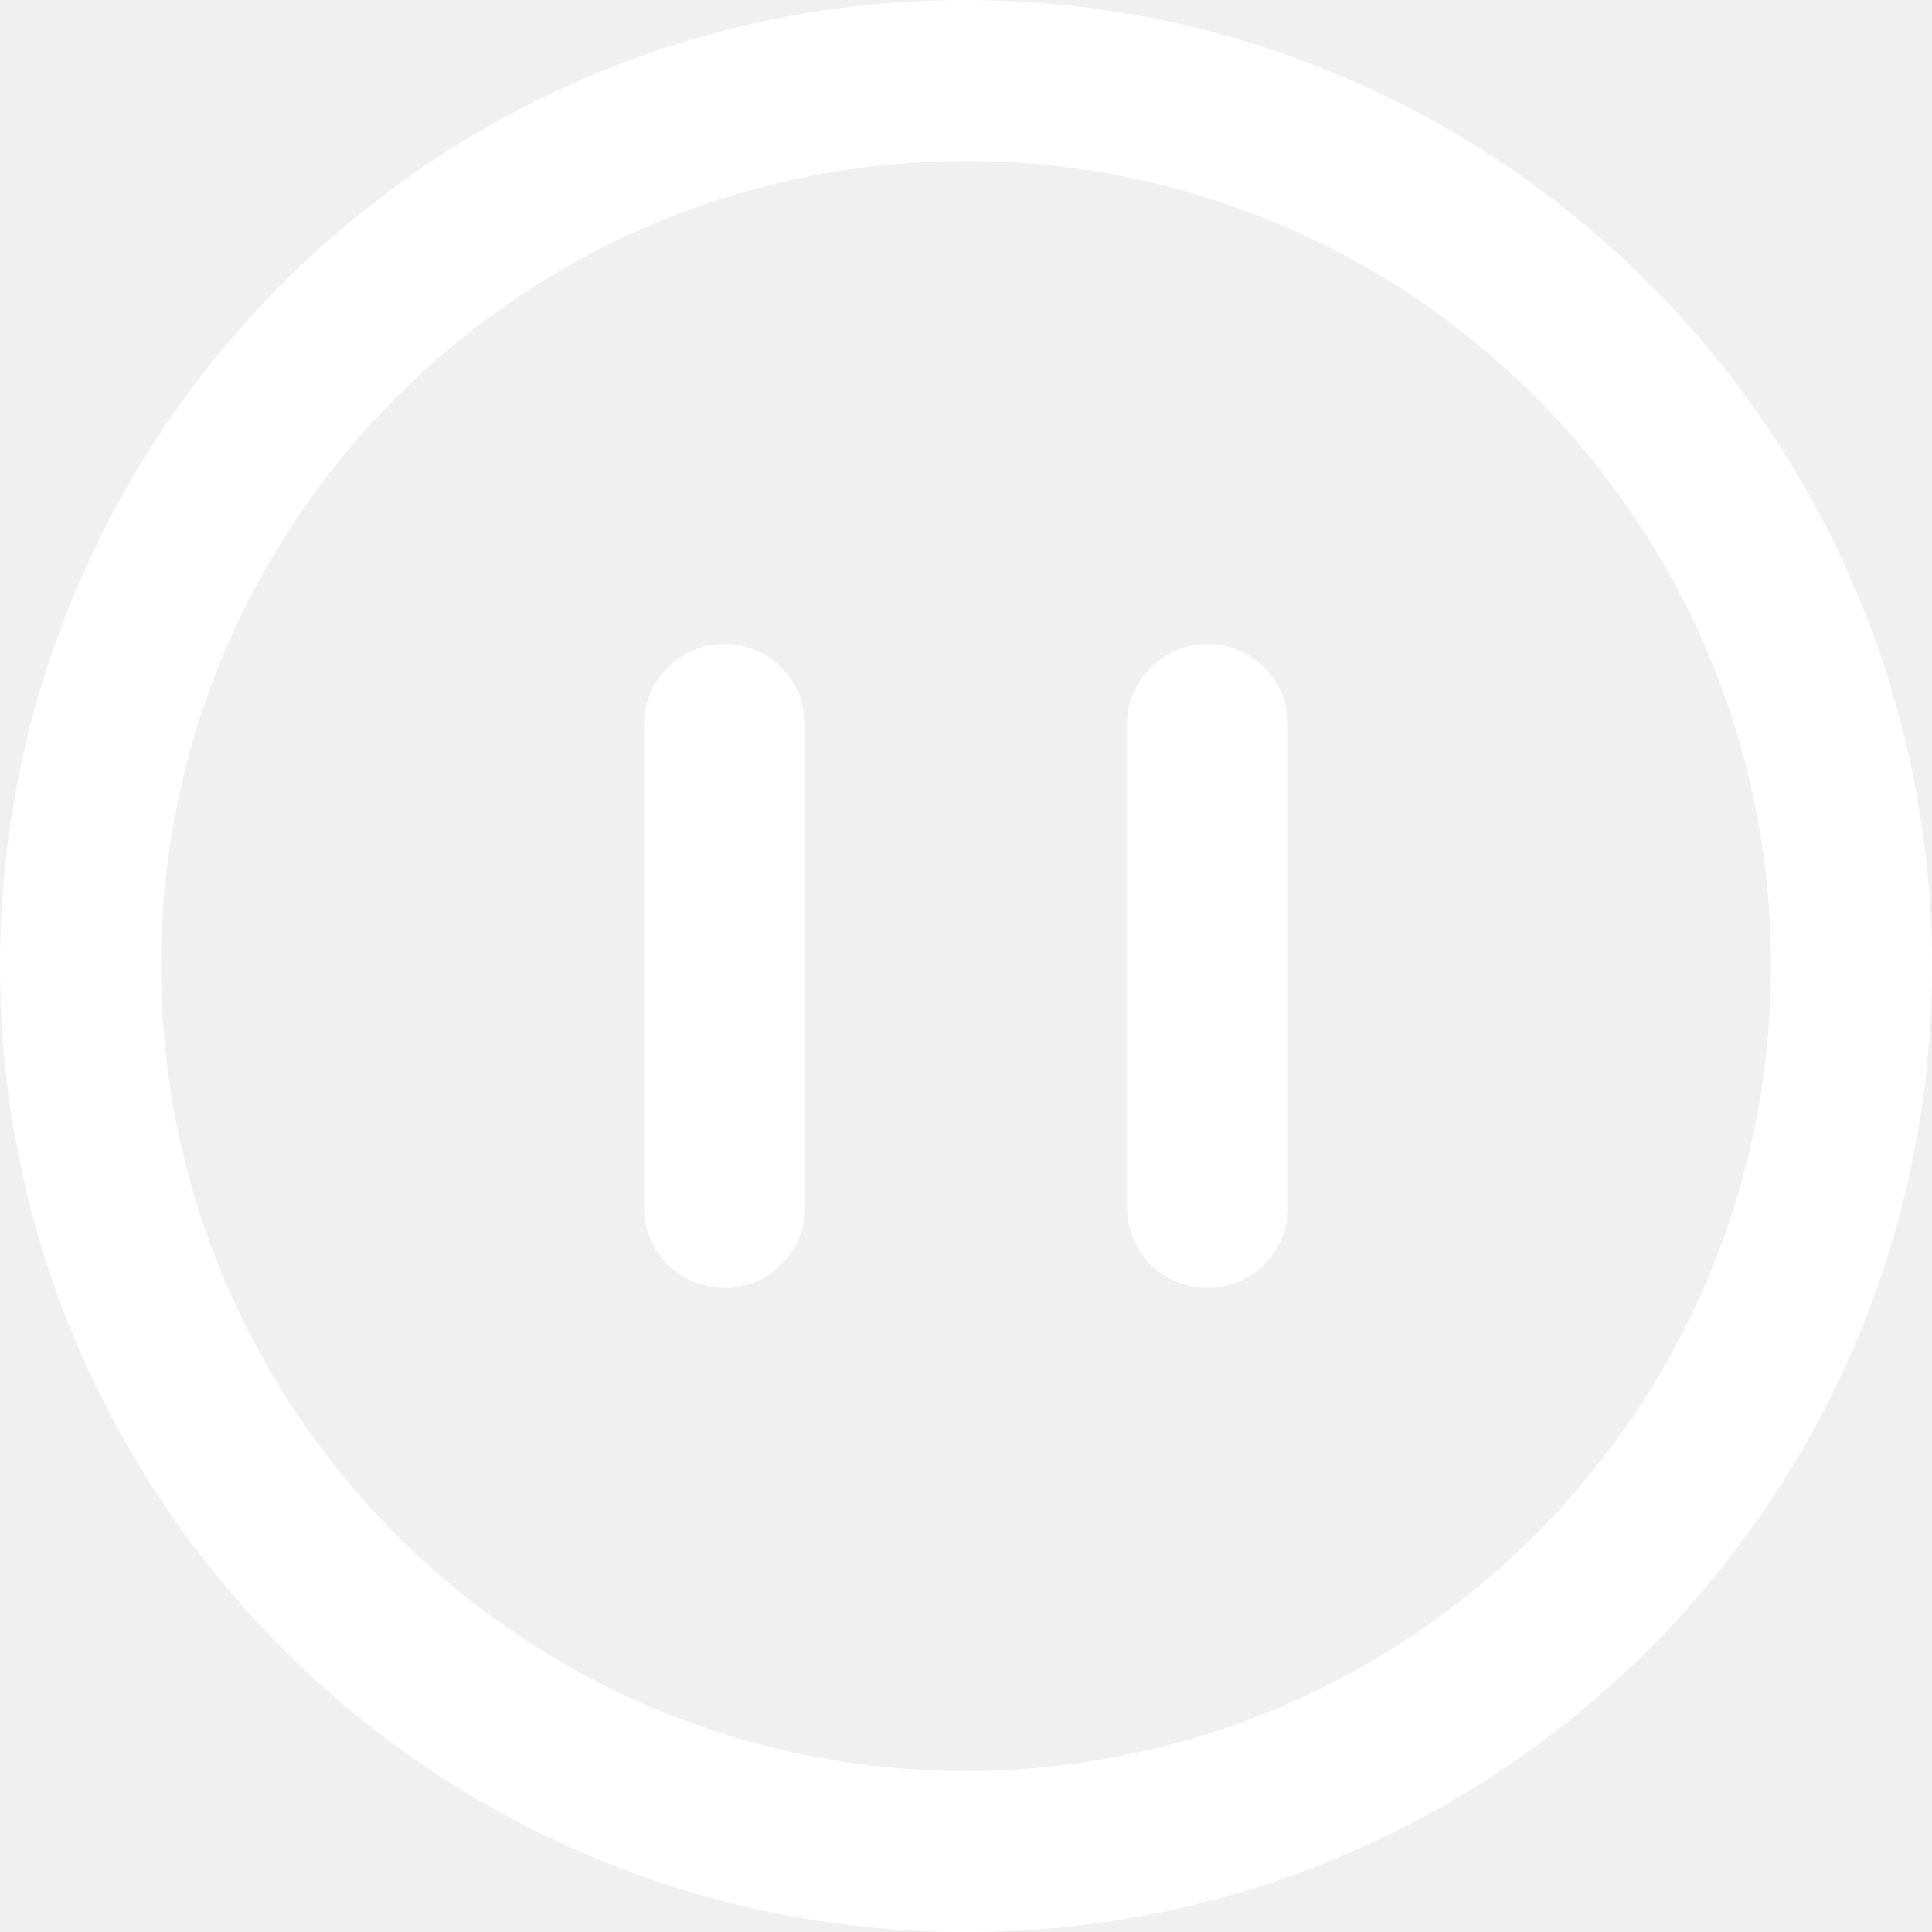
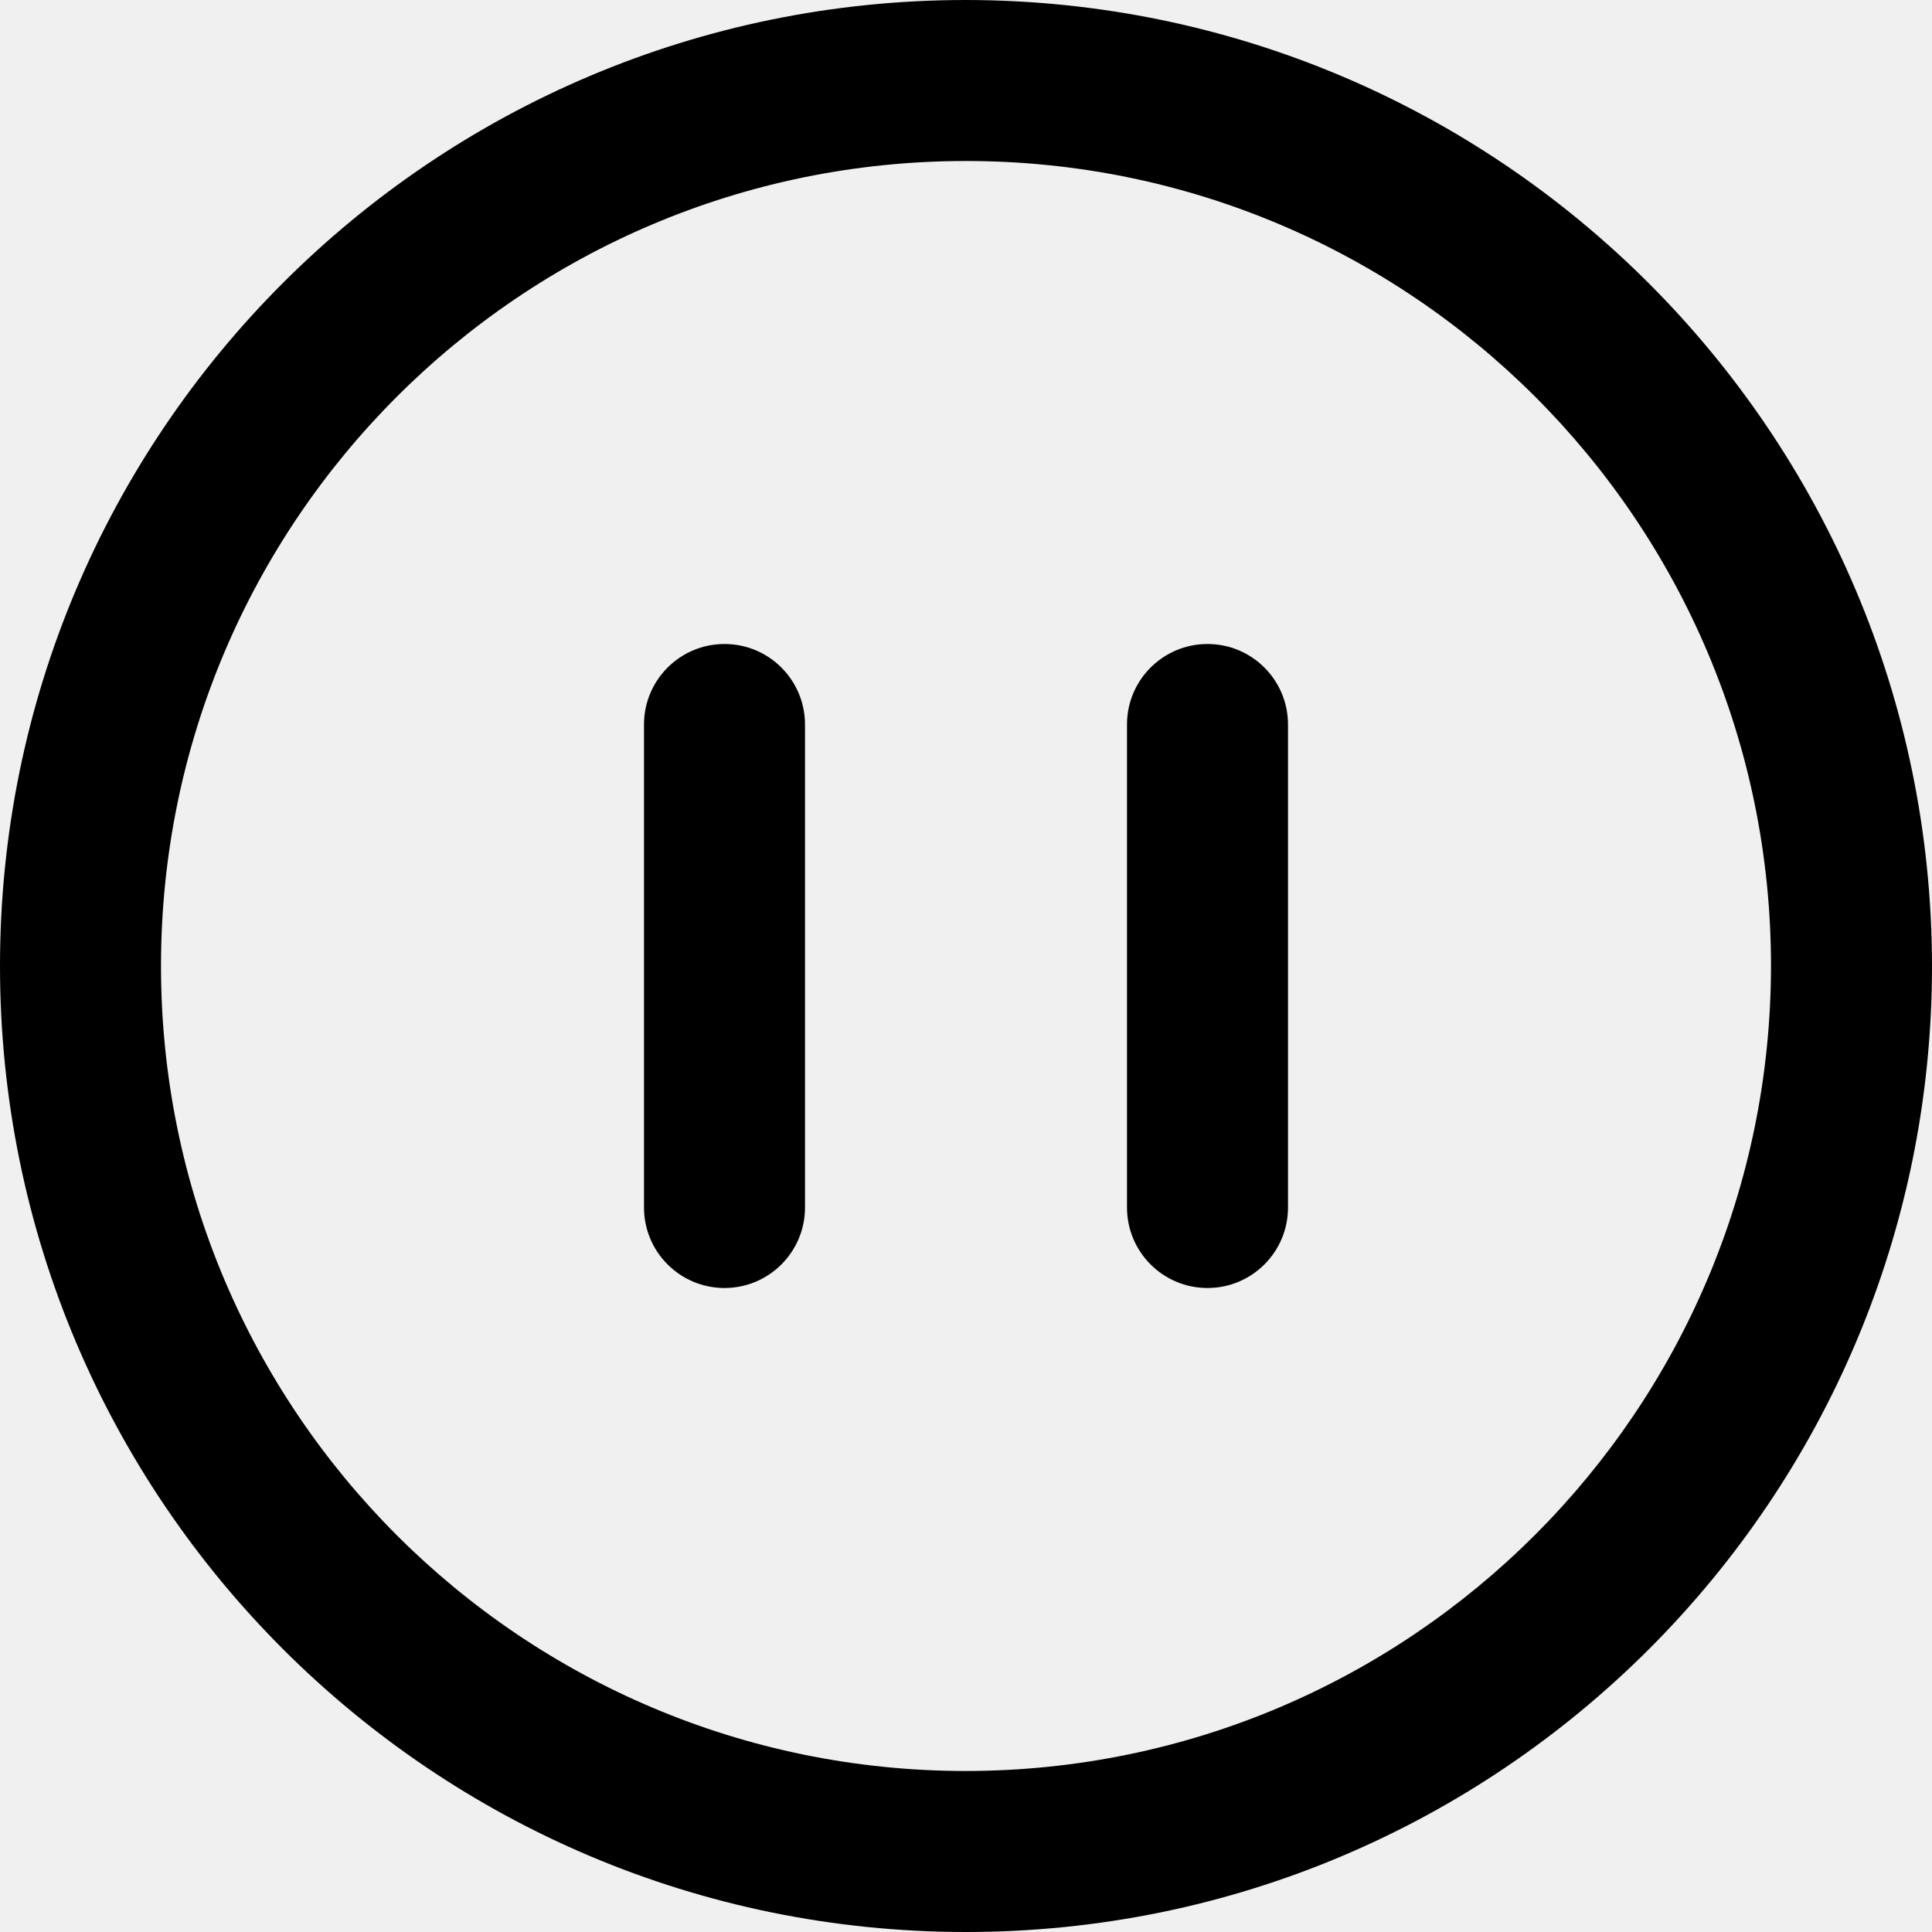
<svg xmlns="http://www.w3.org/2000/svg" viewBox="0 0 24 24" width="24" height="24">
-   <g data-name="18. Pause" fill="#ffffff">
+   <g data-name="18. Pause">
    <path d="M12,0A12,12,0,1,0,24,12,12.013,12.013,0,0,0,12,0Zm0,22A10,10,0,1,1,22,12,10.011,10.011,0,0,1,12,22Z" />
    <path d="M9,8A1,1,0,0,0,8,9v6a1,1,0,0,0,2,0V9A1,1,0,0,0,9,8Z" />
    <path d="M15,8a1,1,0,0,0-1,1v6a1,1,0,0,0,2,0V9A1,1,0,0,0,15,8Z" />
  </g>
</svg>
